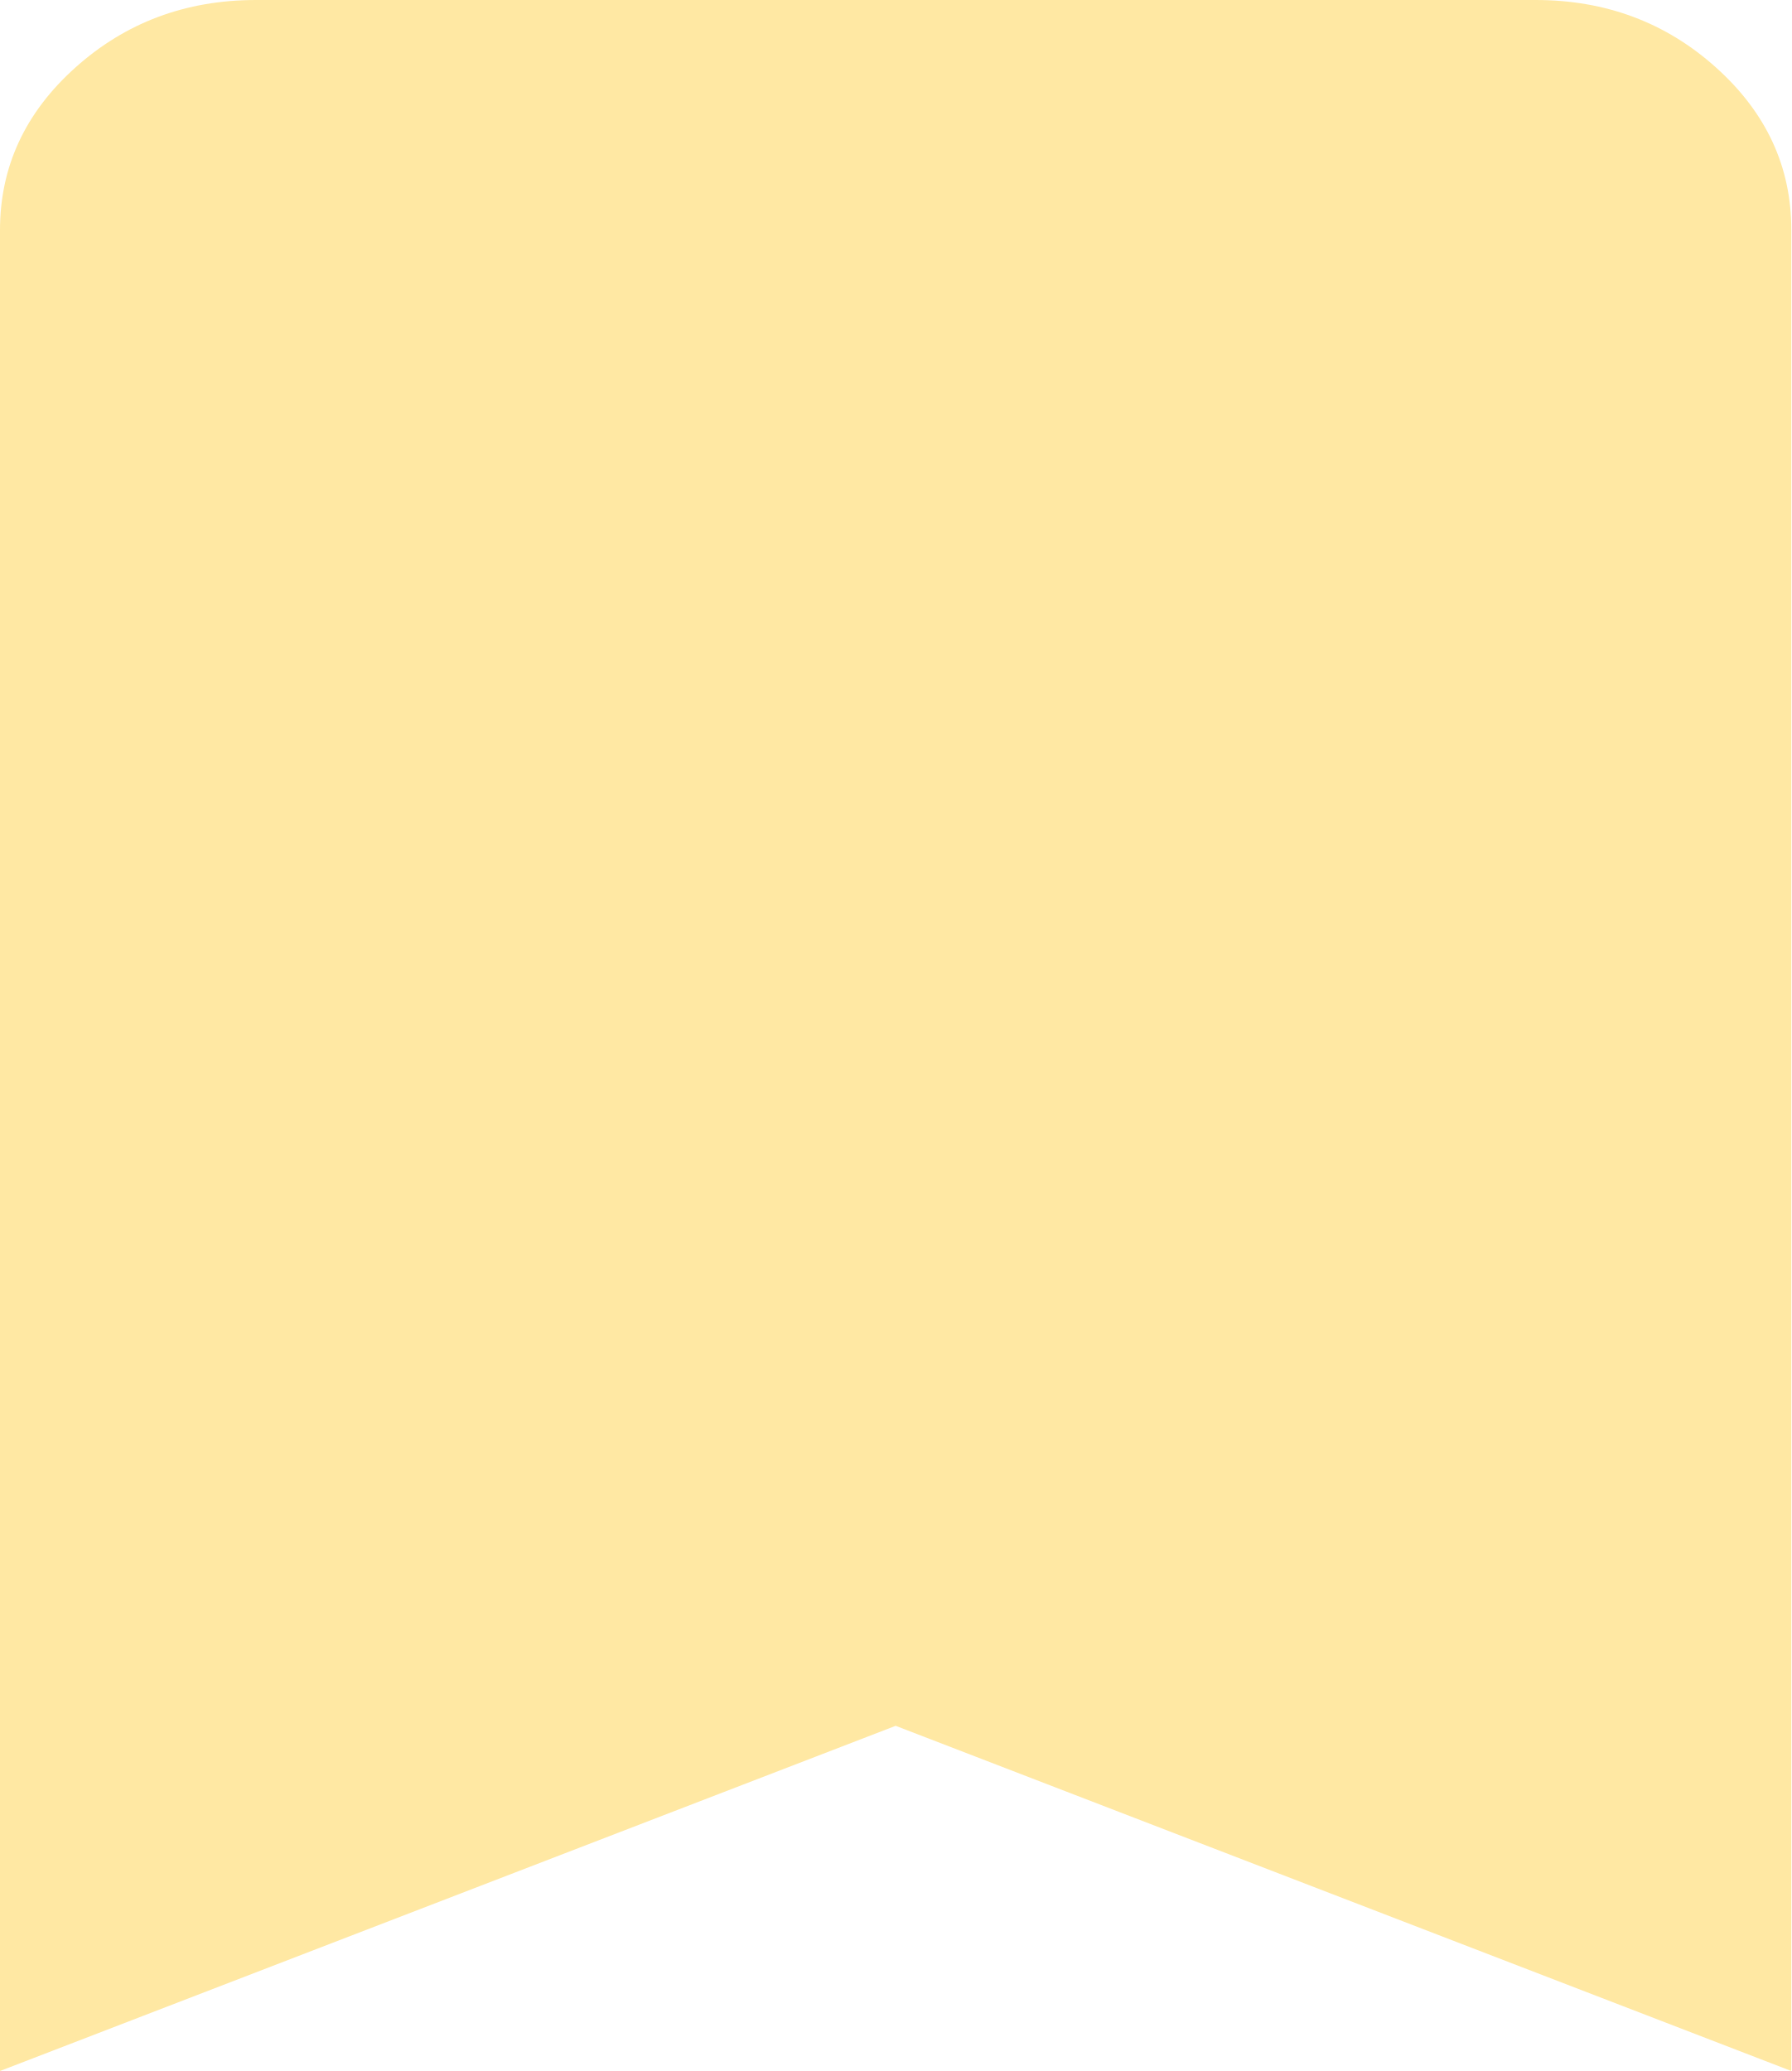
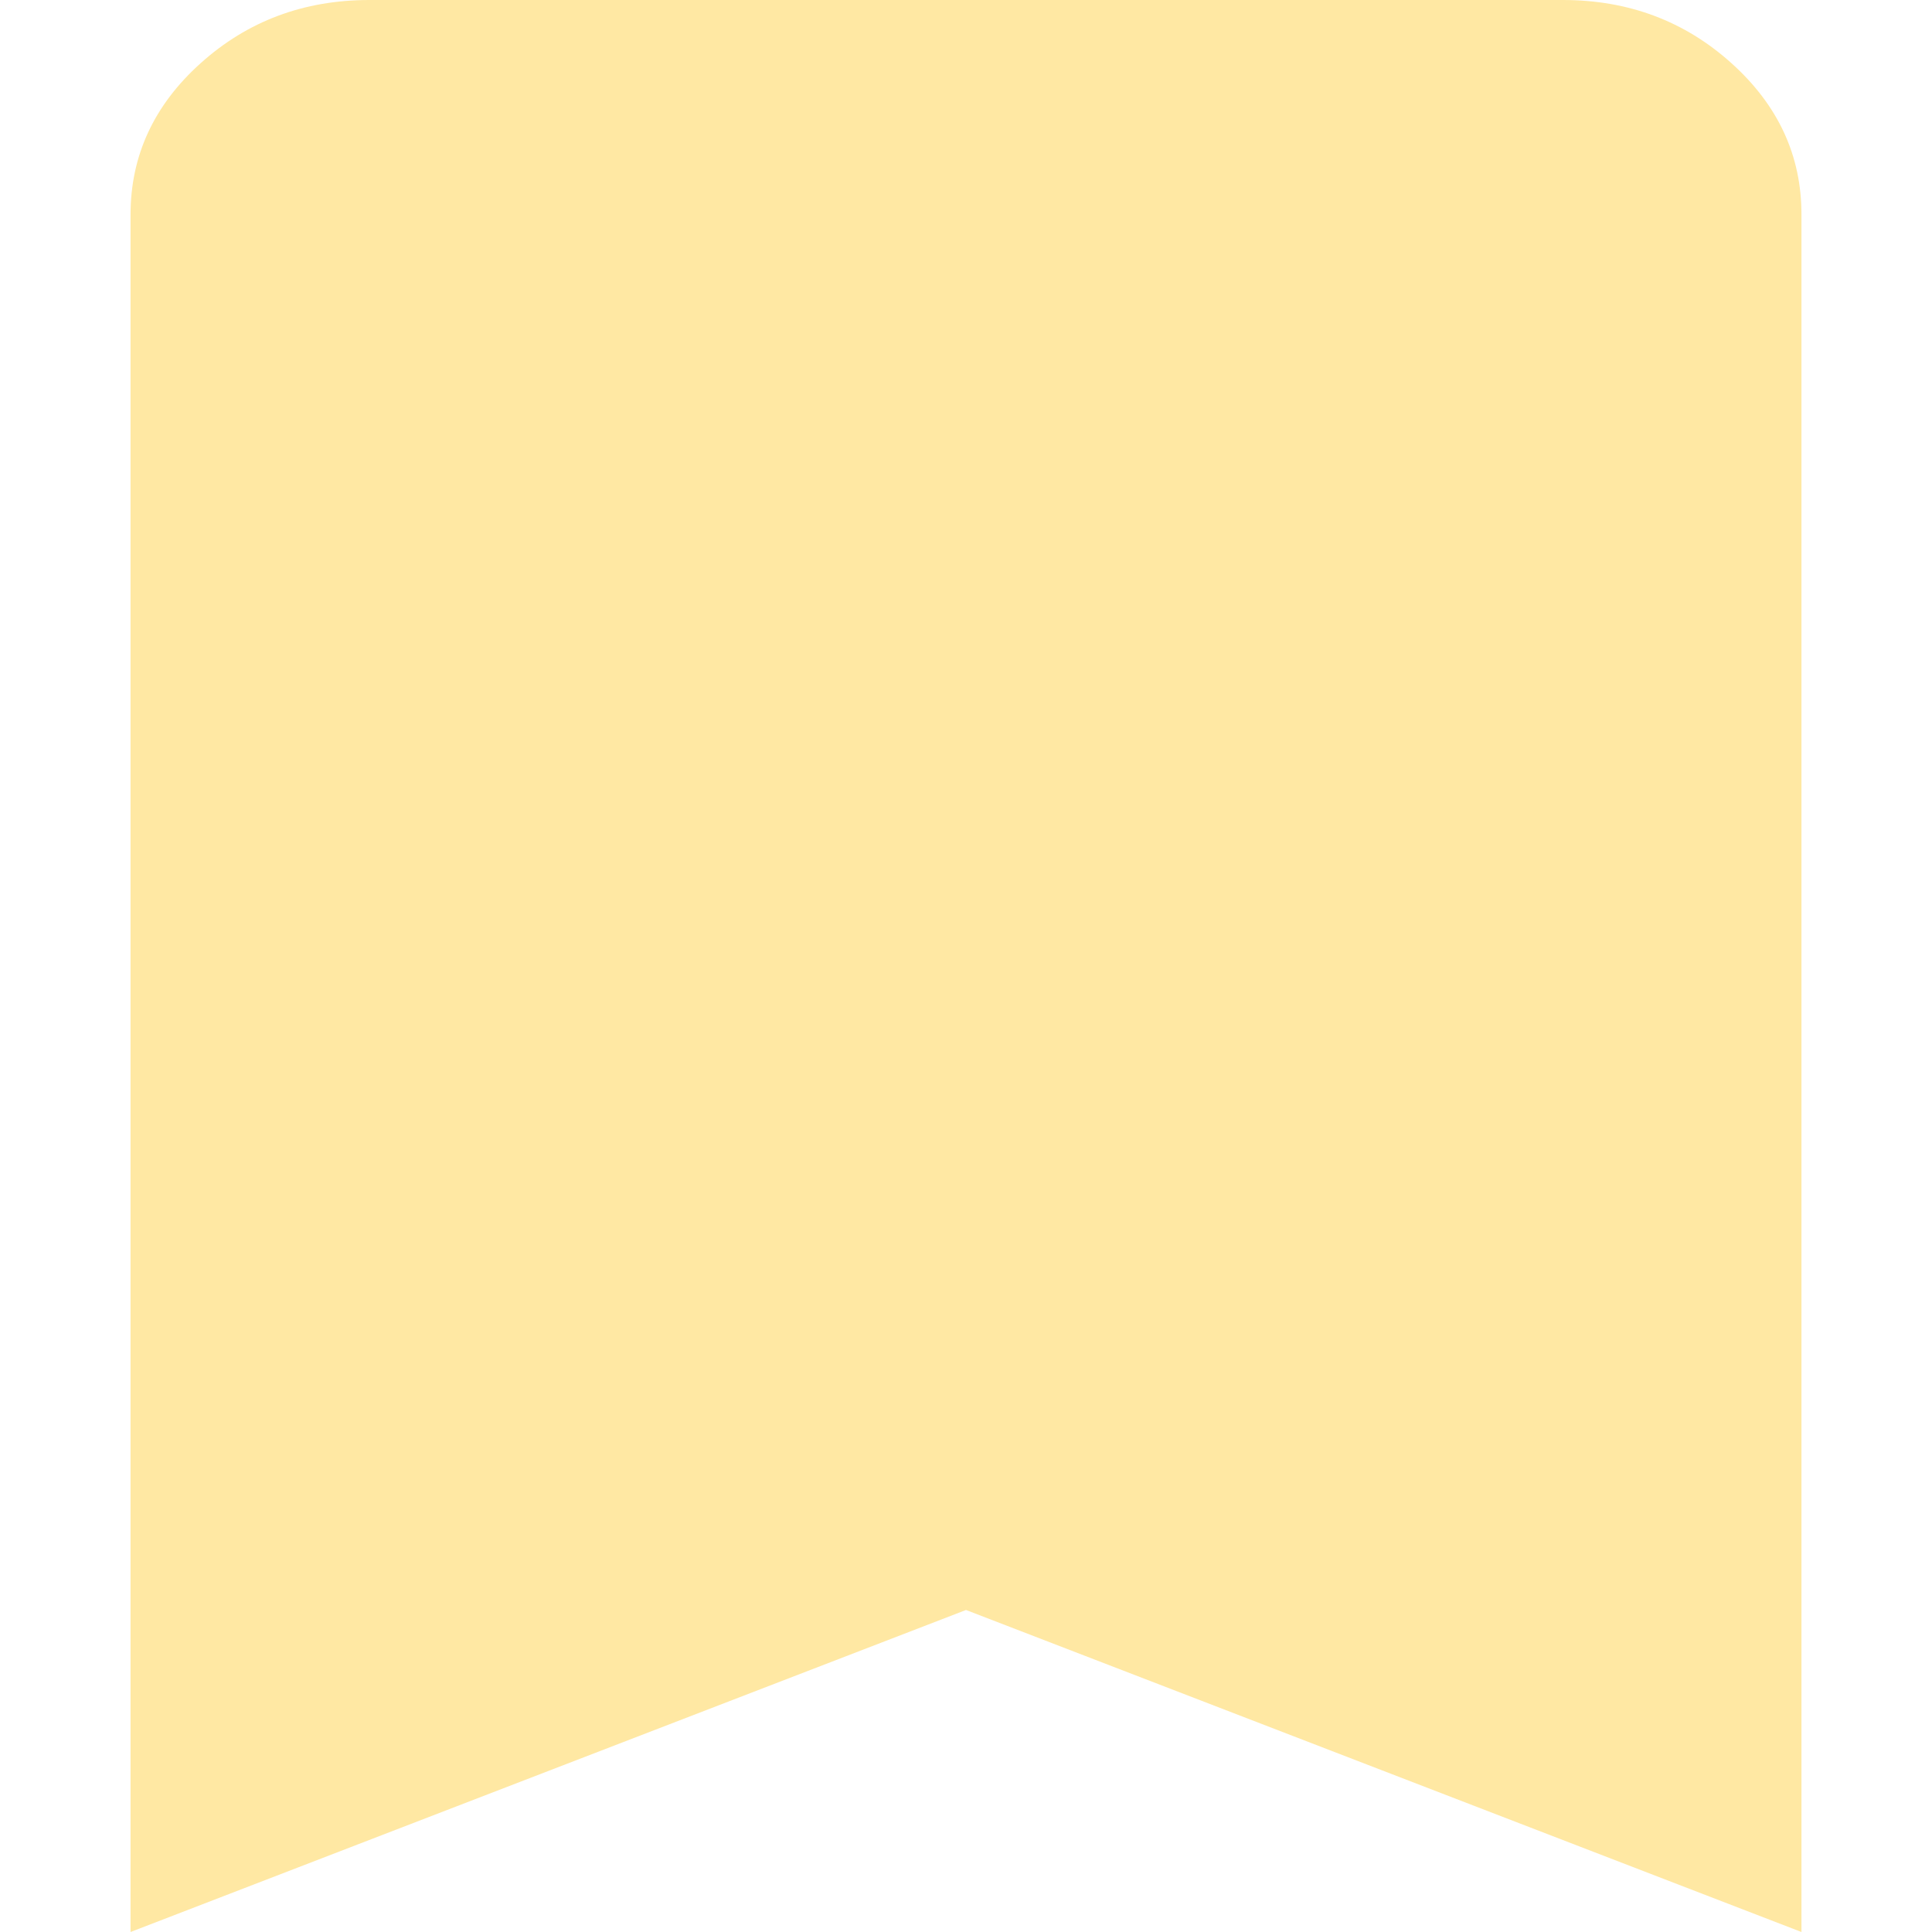
- <svg xmlns="http://www.w3.org/2000/svg" width="32" height="37" viewBox="0 0 32 37" fill="none">
+ <svg xmlns="http://www.w3.org/2000/svg" width="512" height="512" viewBox="0 0 32 37" fill="none">
  <path d="M0 37V4.111C0 2.981 0.448 2.013 1.344 1.209C2.24 0.404 3.316 0.001 4.571 0H27.429C28.686 0 29.762 0.403 30.658 1.209C31.554 2.014 32.002 2.982 32 4.111V37L16 30.833L0 37Z" fill="#FFE8A3" />
</svg>
